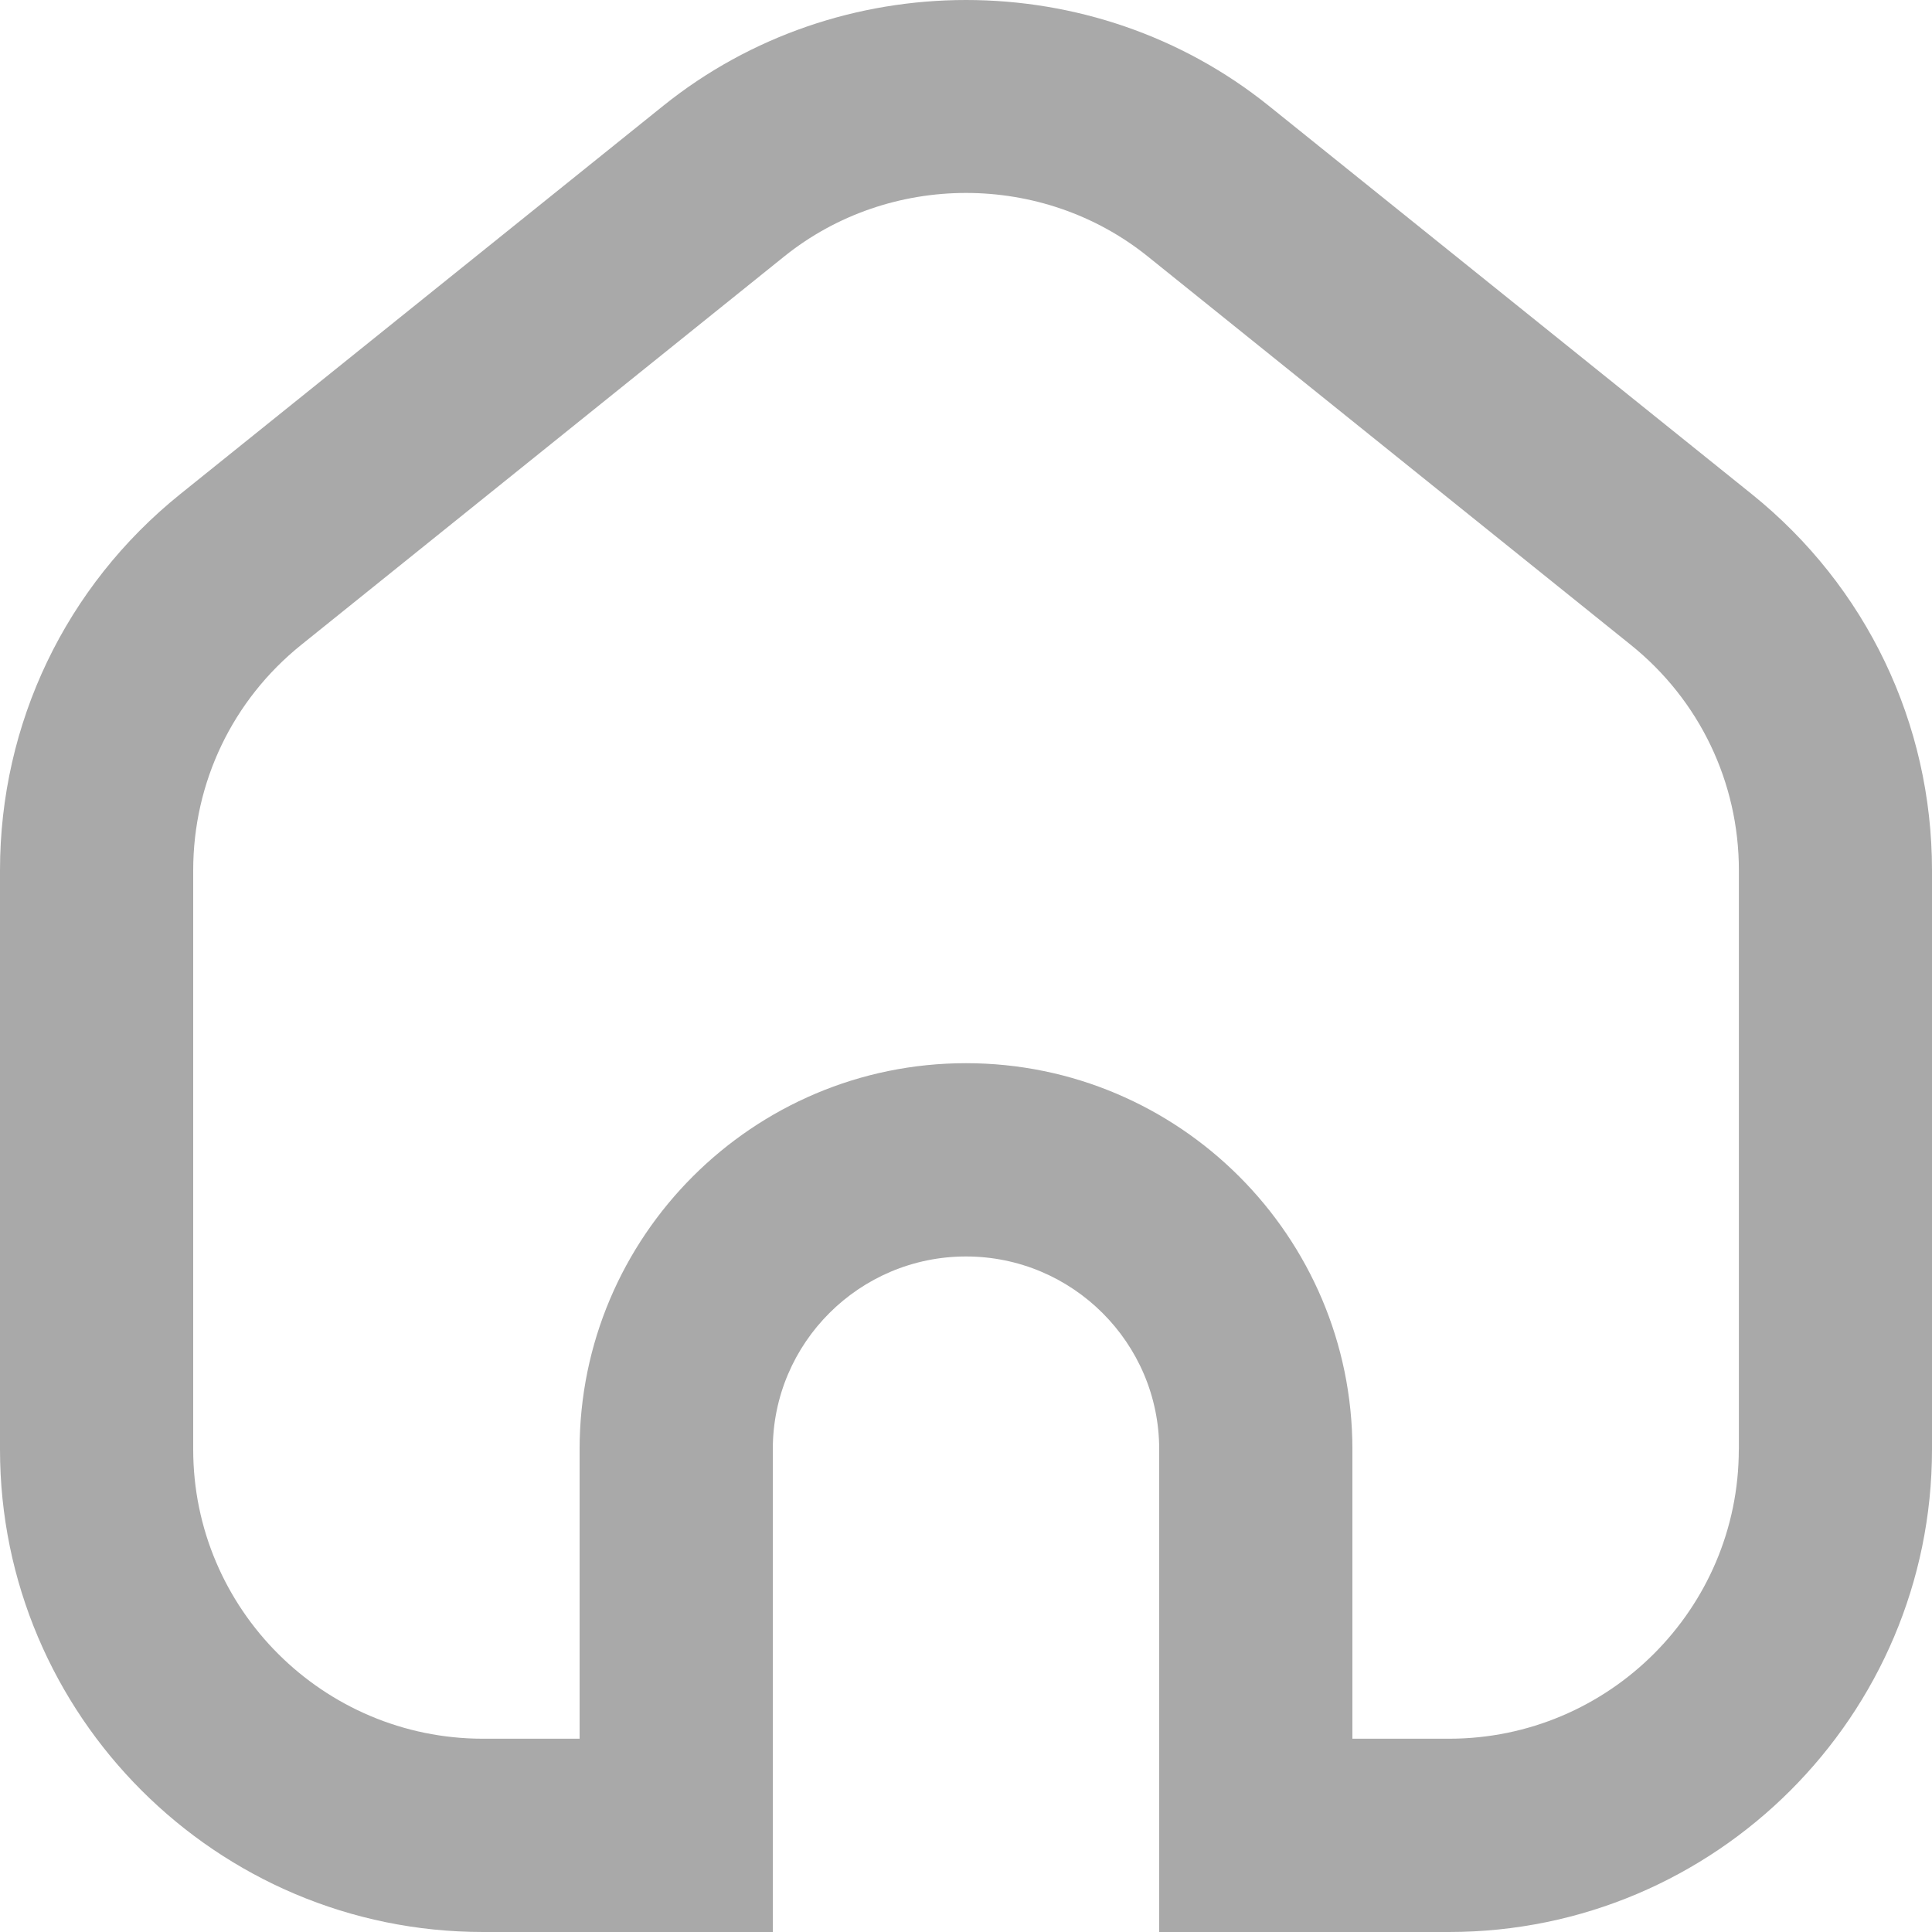
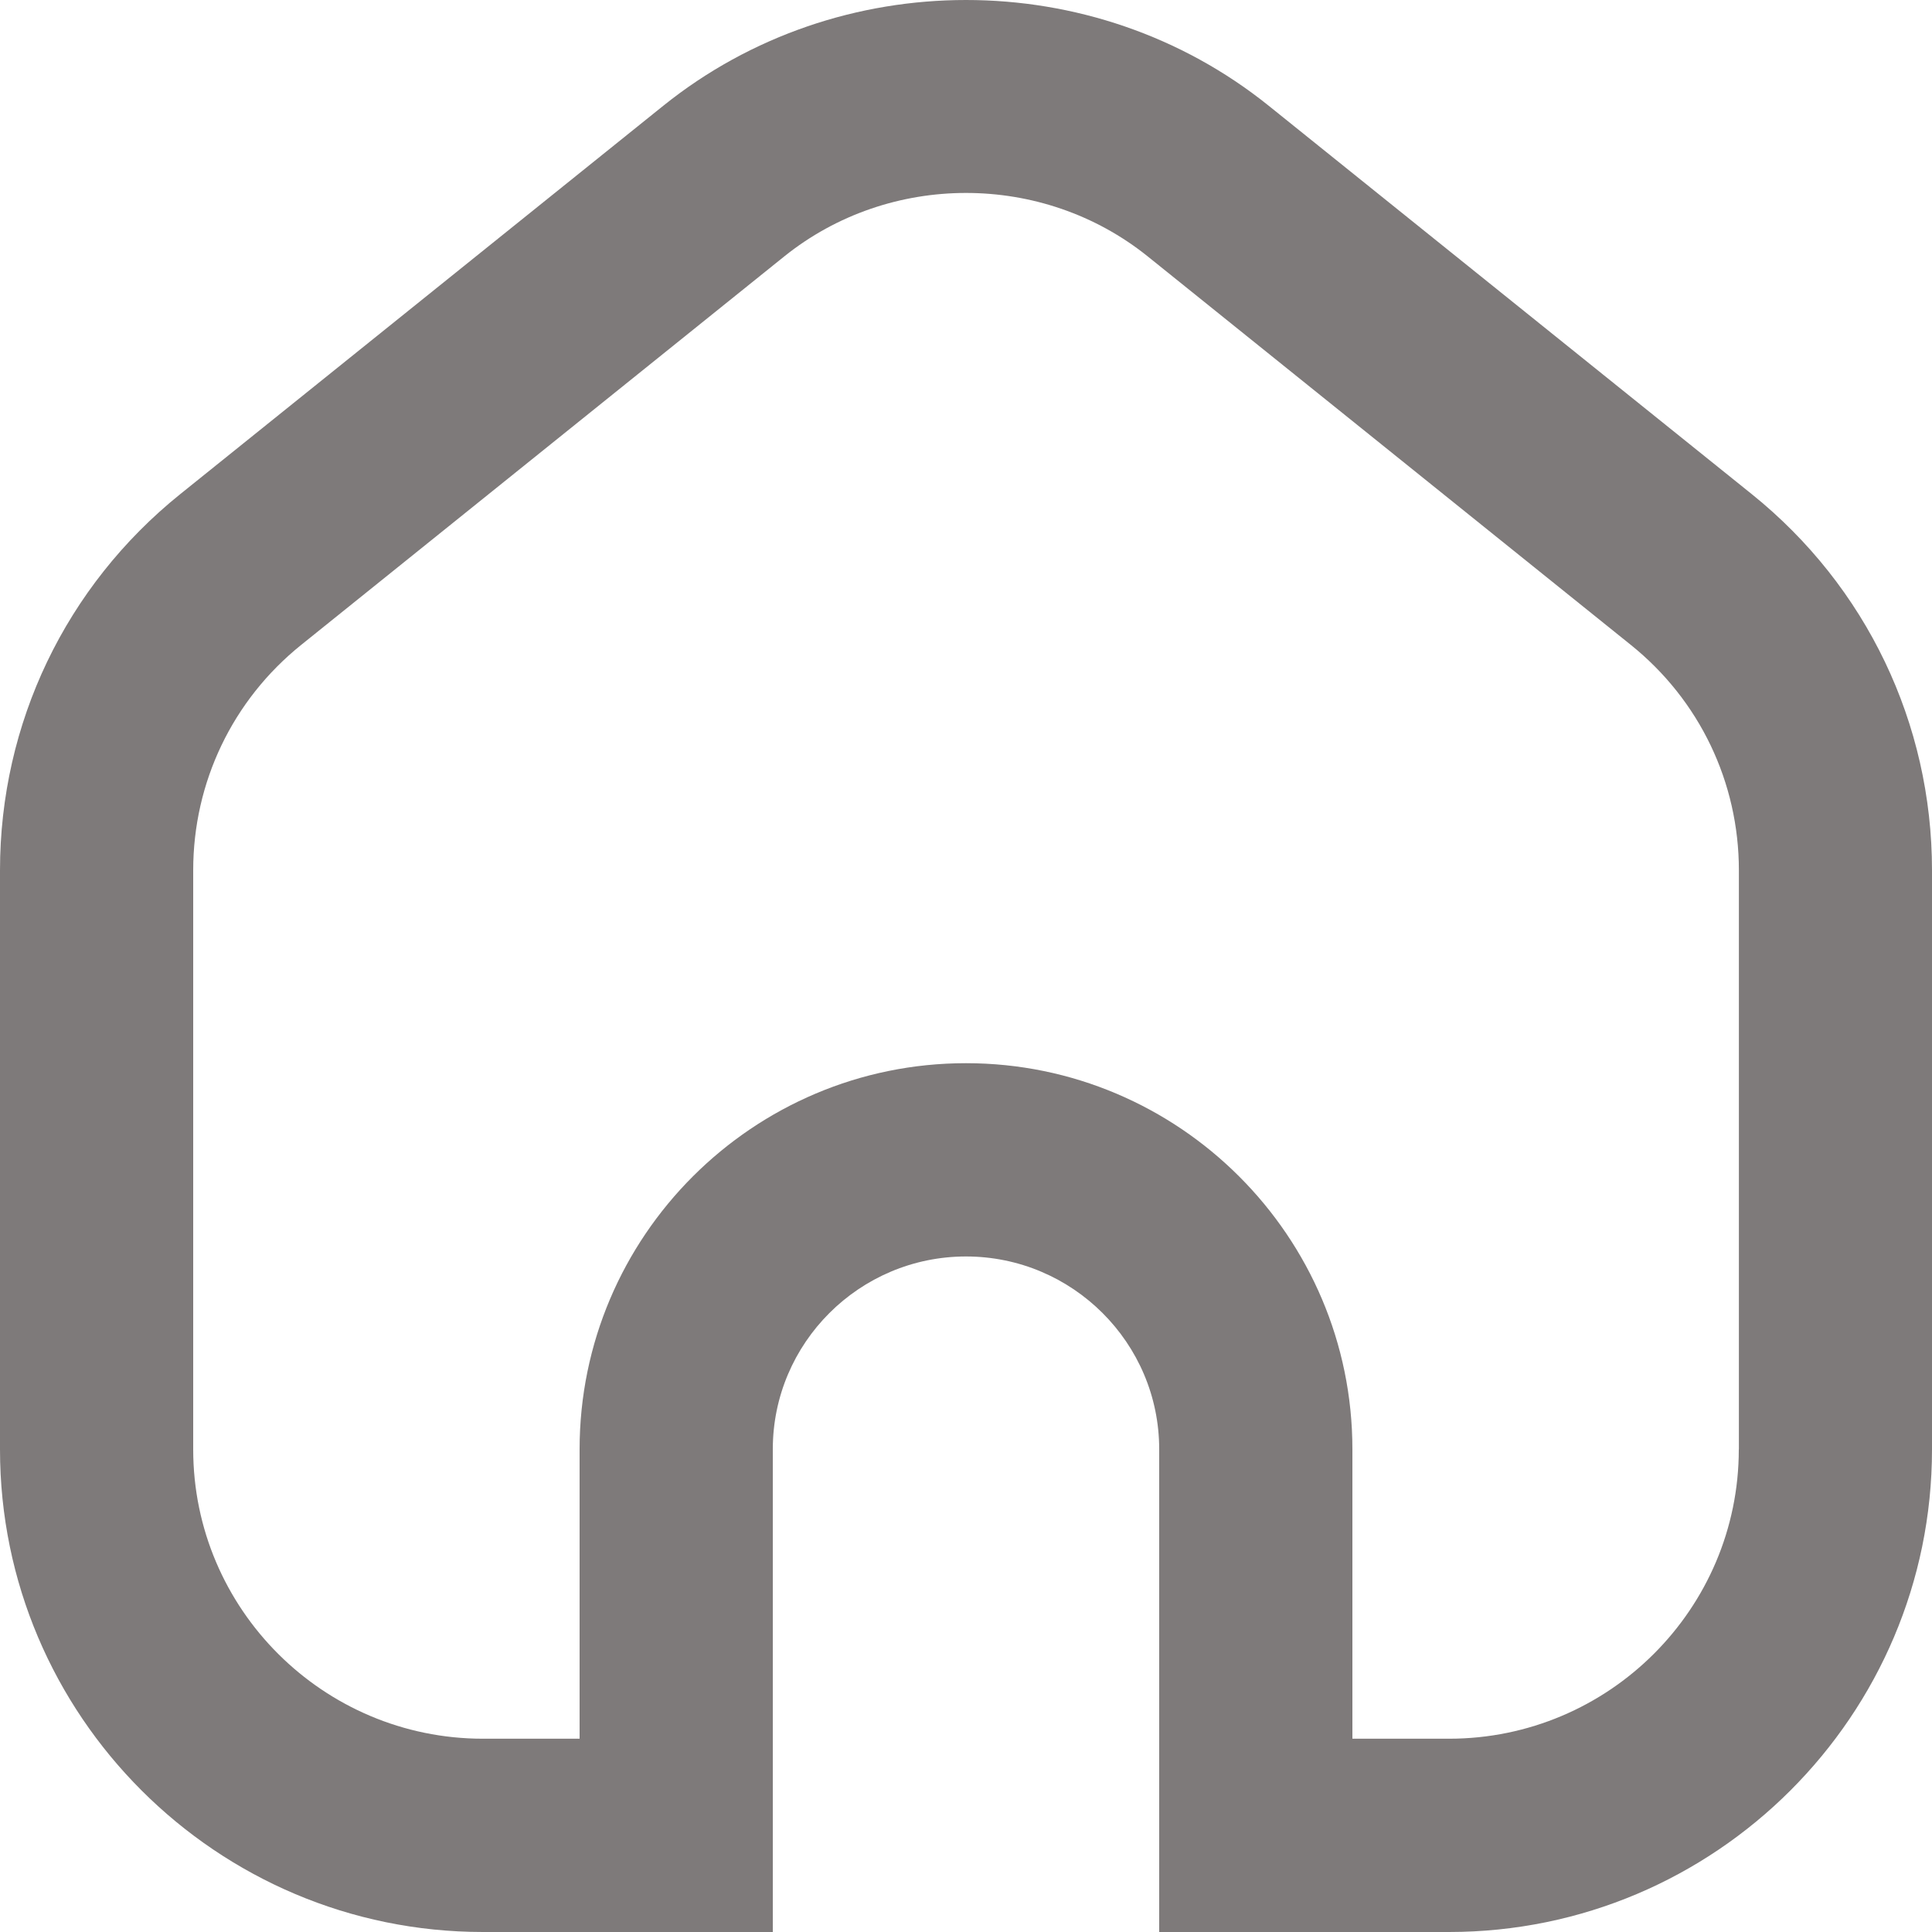
<svg xmlns="http://www.w3.org/2000/svg" width="23" height="23" viewBox="0 0 23 23" fill="none">
-   <path d="M20.855 5.883L15.105 1.26C13.017 -0.42 9.984 -0.42 7.895 1.26L2.145 5.883C0.782 6.98 0 8.612 0 10.361L0 17.255C0 20.423 2.579 23 5.75 23H9.2V17.253C9.2 15.987 10.232 14.958 11.5 14.958C12.768 14.958 13.8 15.988 13.8 17.253V23H17.25C20.421 23 23 20.423 23 17.255V10.361C23 8.612 22.218 6.98 20.855 5.883ZM20.7 17.255C20.7 19.154 19.152 20.699 17.25 20.699H16.1V17.253C16.1 14.719 14.037 12.657 11.5 12.657C8.963 12.657 6.9 14.719 6.9 17.253V20.699H5.75C3.848 20.699 2.3 19.154 2.3 17.255V10.361C2.3 9.313 2.769 8.334 3.586 7.677L9.336 3.053C10.59 2.045 12.411 2.045 13.664 3.053L19.414 7.677C20.232 8.334 20.701 9.313 20.701 10.361V17.255H20.7Z" fill="#A9A9A9" />
+   <path d="M20.855 5.883L15.105 1.26C13.017 -0.42 9.984 -0.42 7.895 1.26L2.145 5.883C0.782 6.98 0 8.612 0 10.361L0 17.255C0 20.423 2.579 23 5.75 23H9.2V17.253C9.2 15.987 10.232 14.958 11.5 14.958C12.768 14.958 13.8 15.988 13.8 17.253V23H17.25C20.421 23 23 20.423 23 17.255V10.361C23 8.612 22.218 6.98 20.855 5.883ZM20.7 17.255C20.7 19.154 19.152 20.699 17.25 20.699H16.1V17.253C16.1 14.719 14.037 12.657 11.5 12.657C8.963 12.657 6.9 14.719 6.9 17.253V20.699H5.75C3.848 20.699 2.3 19.154 2.3 17.255V10.361C2.3 9.313 2.769 8.334 3.586 7.677L9.336 3.053C10.59 2.045 12.411 2.045 13.664 3.053L19.414 7.677C20.232 8.334 20.701 9.313 20.701 10.361V17.255H20.7Z" fill="#7E7A7A" />
</svg>
